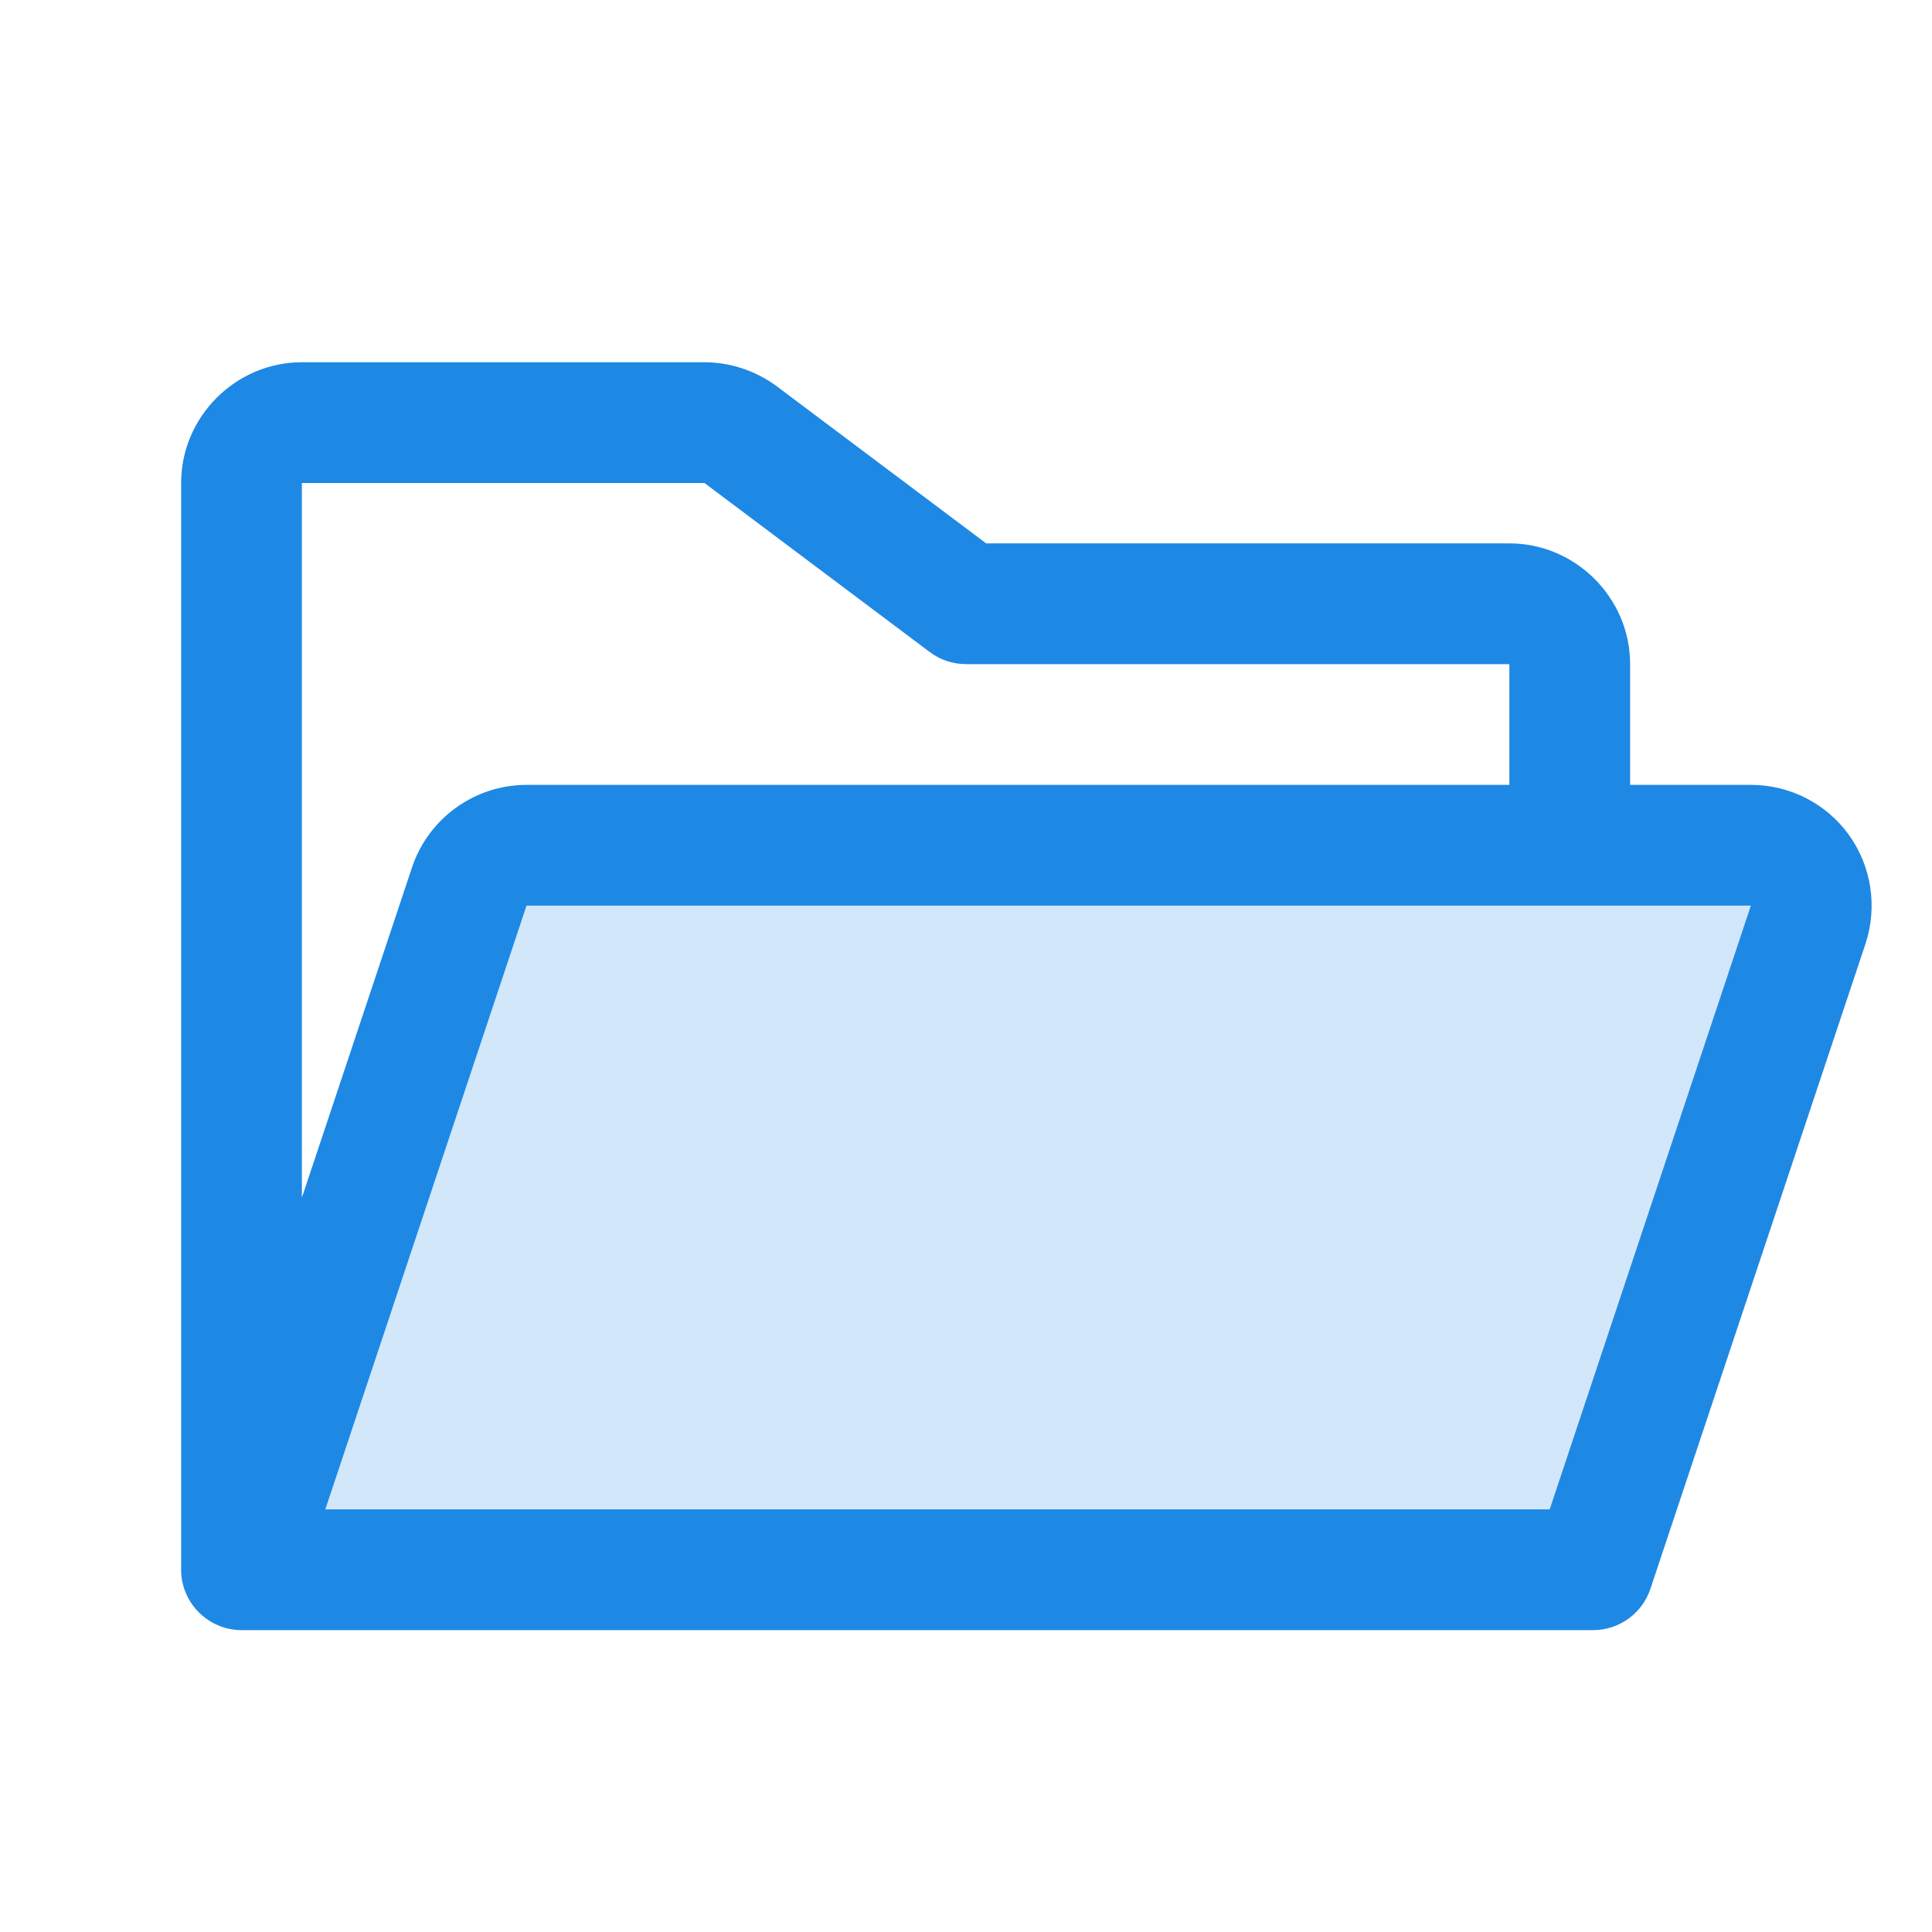
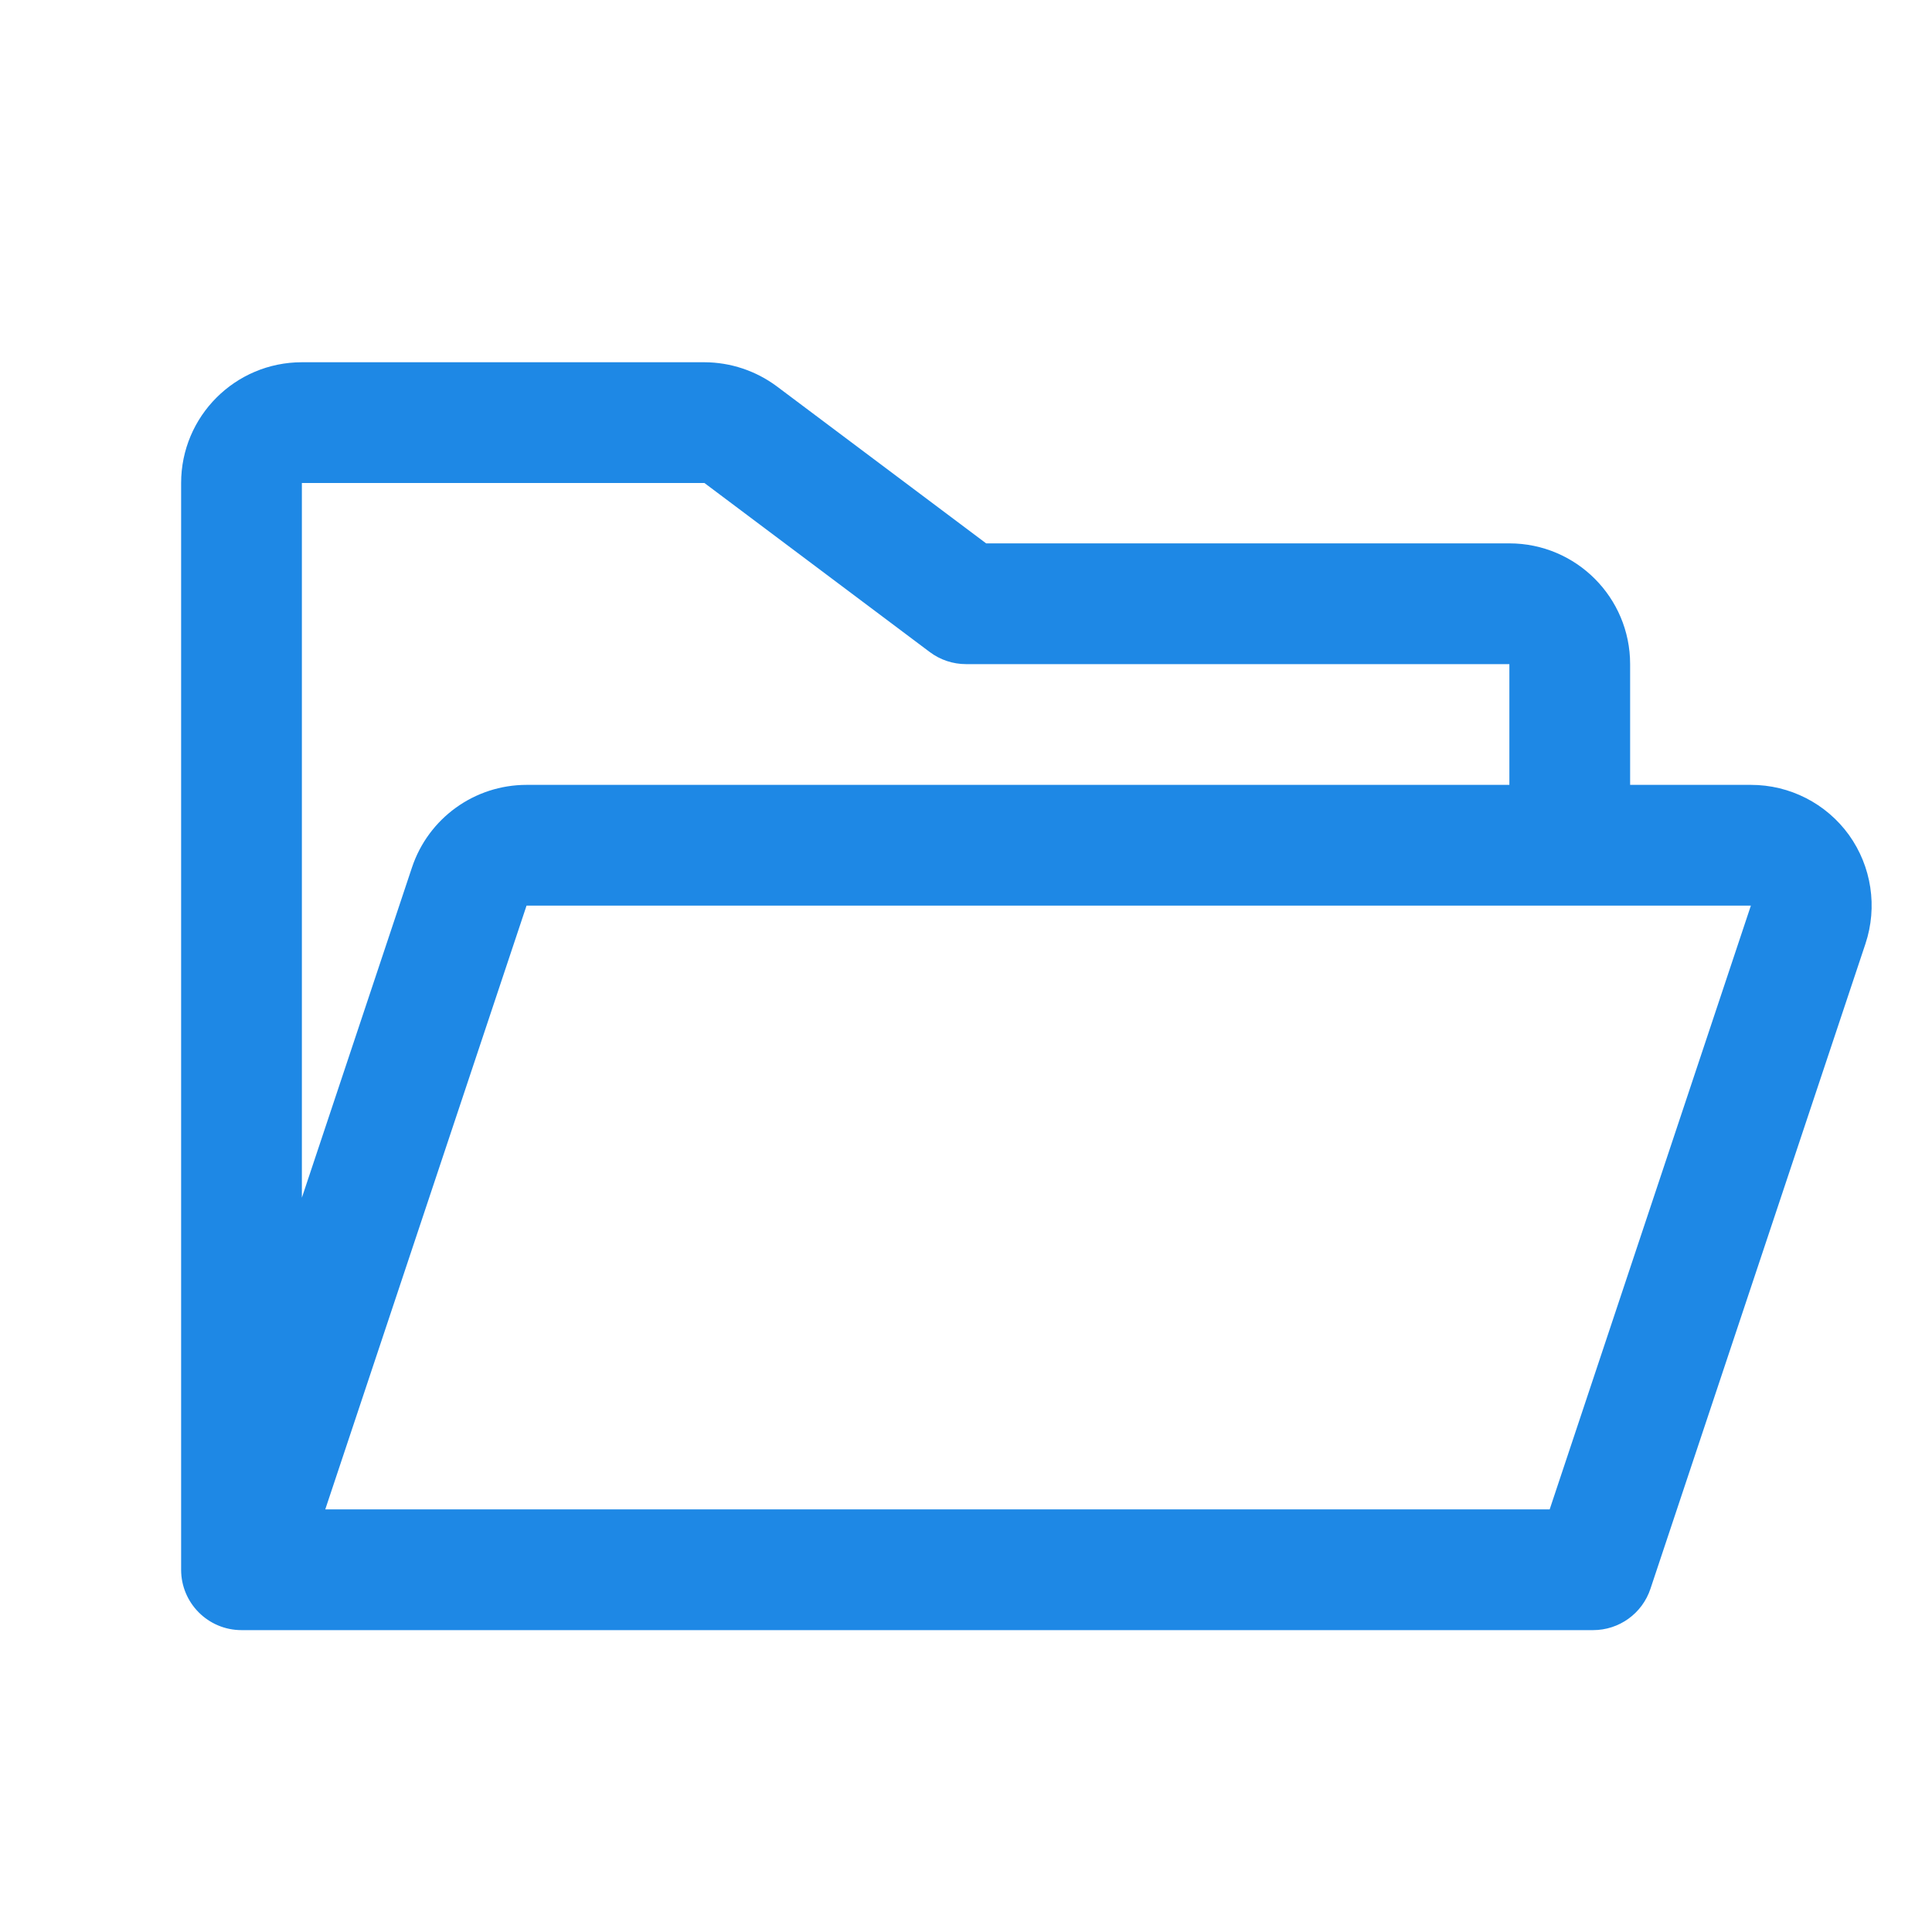
- <svg xmlns="http://www.w3.org/2000/svg" width="100%" height="100%" viewBox="0 0 32 32" version="1.1" xml:space="preserve" style="fill-rule:evenodd;clip-rule:evenodd;stroke-linejoin:round;stroke-miterlimit:2;">
-   <path d="M11.666,14L29.936,14.401C29.507,14.401 26.528,25.593 26.392,26L4,26L7.754,14.401C7.754,13.853 11.118,14 11.666,14Z" style="fill:rgb(30,136,229);fill-opacity:0.2;fill-rule:nonzero;" />
-   <path d="M30.625,13.83C30.249,13.308 29.643,12.999 29,13L27,13L27,11C27,9.903 26.097,9 25,9L16.334,9L12.868,6.4C12.521,6.142 12.1,6.001 11.668,6L5,6C3.903,6 3,6.903 3,8L3,26C3,26.549 3.451,27 4,27L26.388,27C26.817,27 27.2,26.724 27.336,26.316L30.898,15.633C31.1,15.023 30.999,14.352 30.625,13.83ZM11.668,8L15.4,10.8C15.573,10.93 15.784,11 16,11L25,11L25,13L8.721,13C7.863,13 7.095,13.553 6.824,14.368L5,19.837L5,8L11.668,8ZM25.668,25L5.388,25L8.721,15L29,15L25.668,25Z" style="fill:rgb(30,136,229);fill-rule:nonzero;" />
+ <svg xmlns="http://www.w3.org/2000/svg" viewBox="0 0 256 256" fill="rgb(30,136,229)">
+   <path d="M245,110.64A16,16,0,0,0,232,104H216V88a16,16,0,0,0-16-16H130.67L102.94,51.2a16.14,16.14,0,0,0-9.6-3.2H40A16,16,0,0,0,24,64V208h0a8,8,0,0,0,8,8H211.1a8,8,0,0,0,7.59-5.47l28.49-85.47A16.05,16.05,0,0,0,245,110.64ZM93.34,64,123.2,86.4A8,8,0,0,0,128,88h72v16H69.77a16,16,0,0,0-15.18,10.94L40,158.7V64Zm112,136H43.1l26.67-80H232Z" />
</svg>
